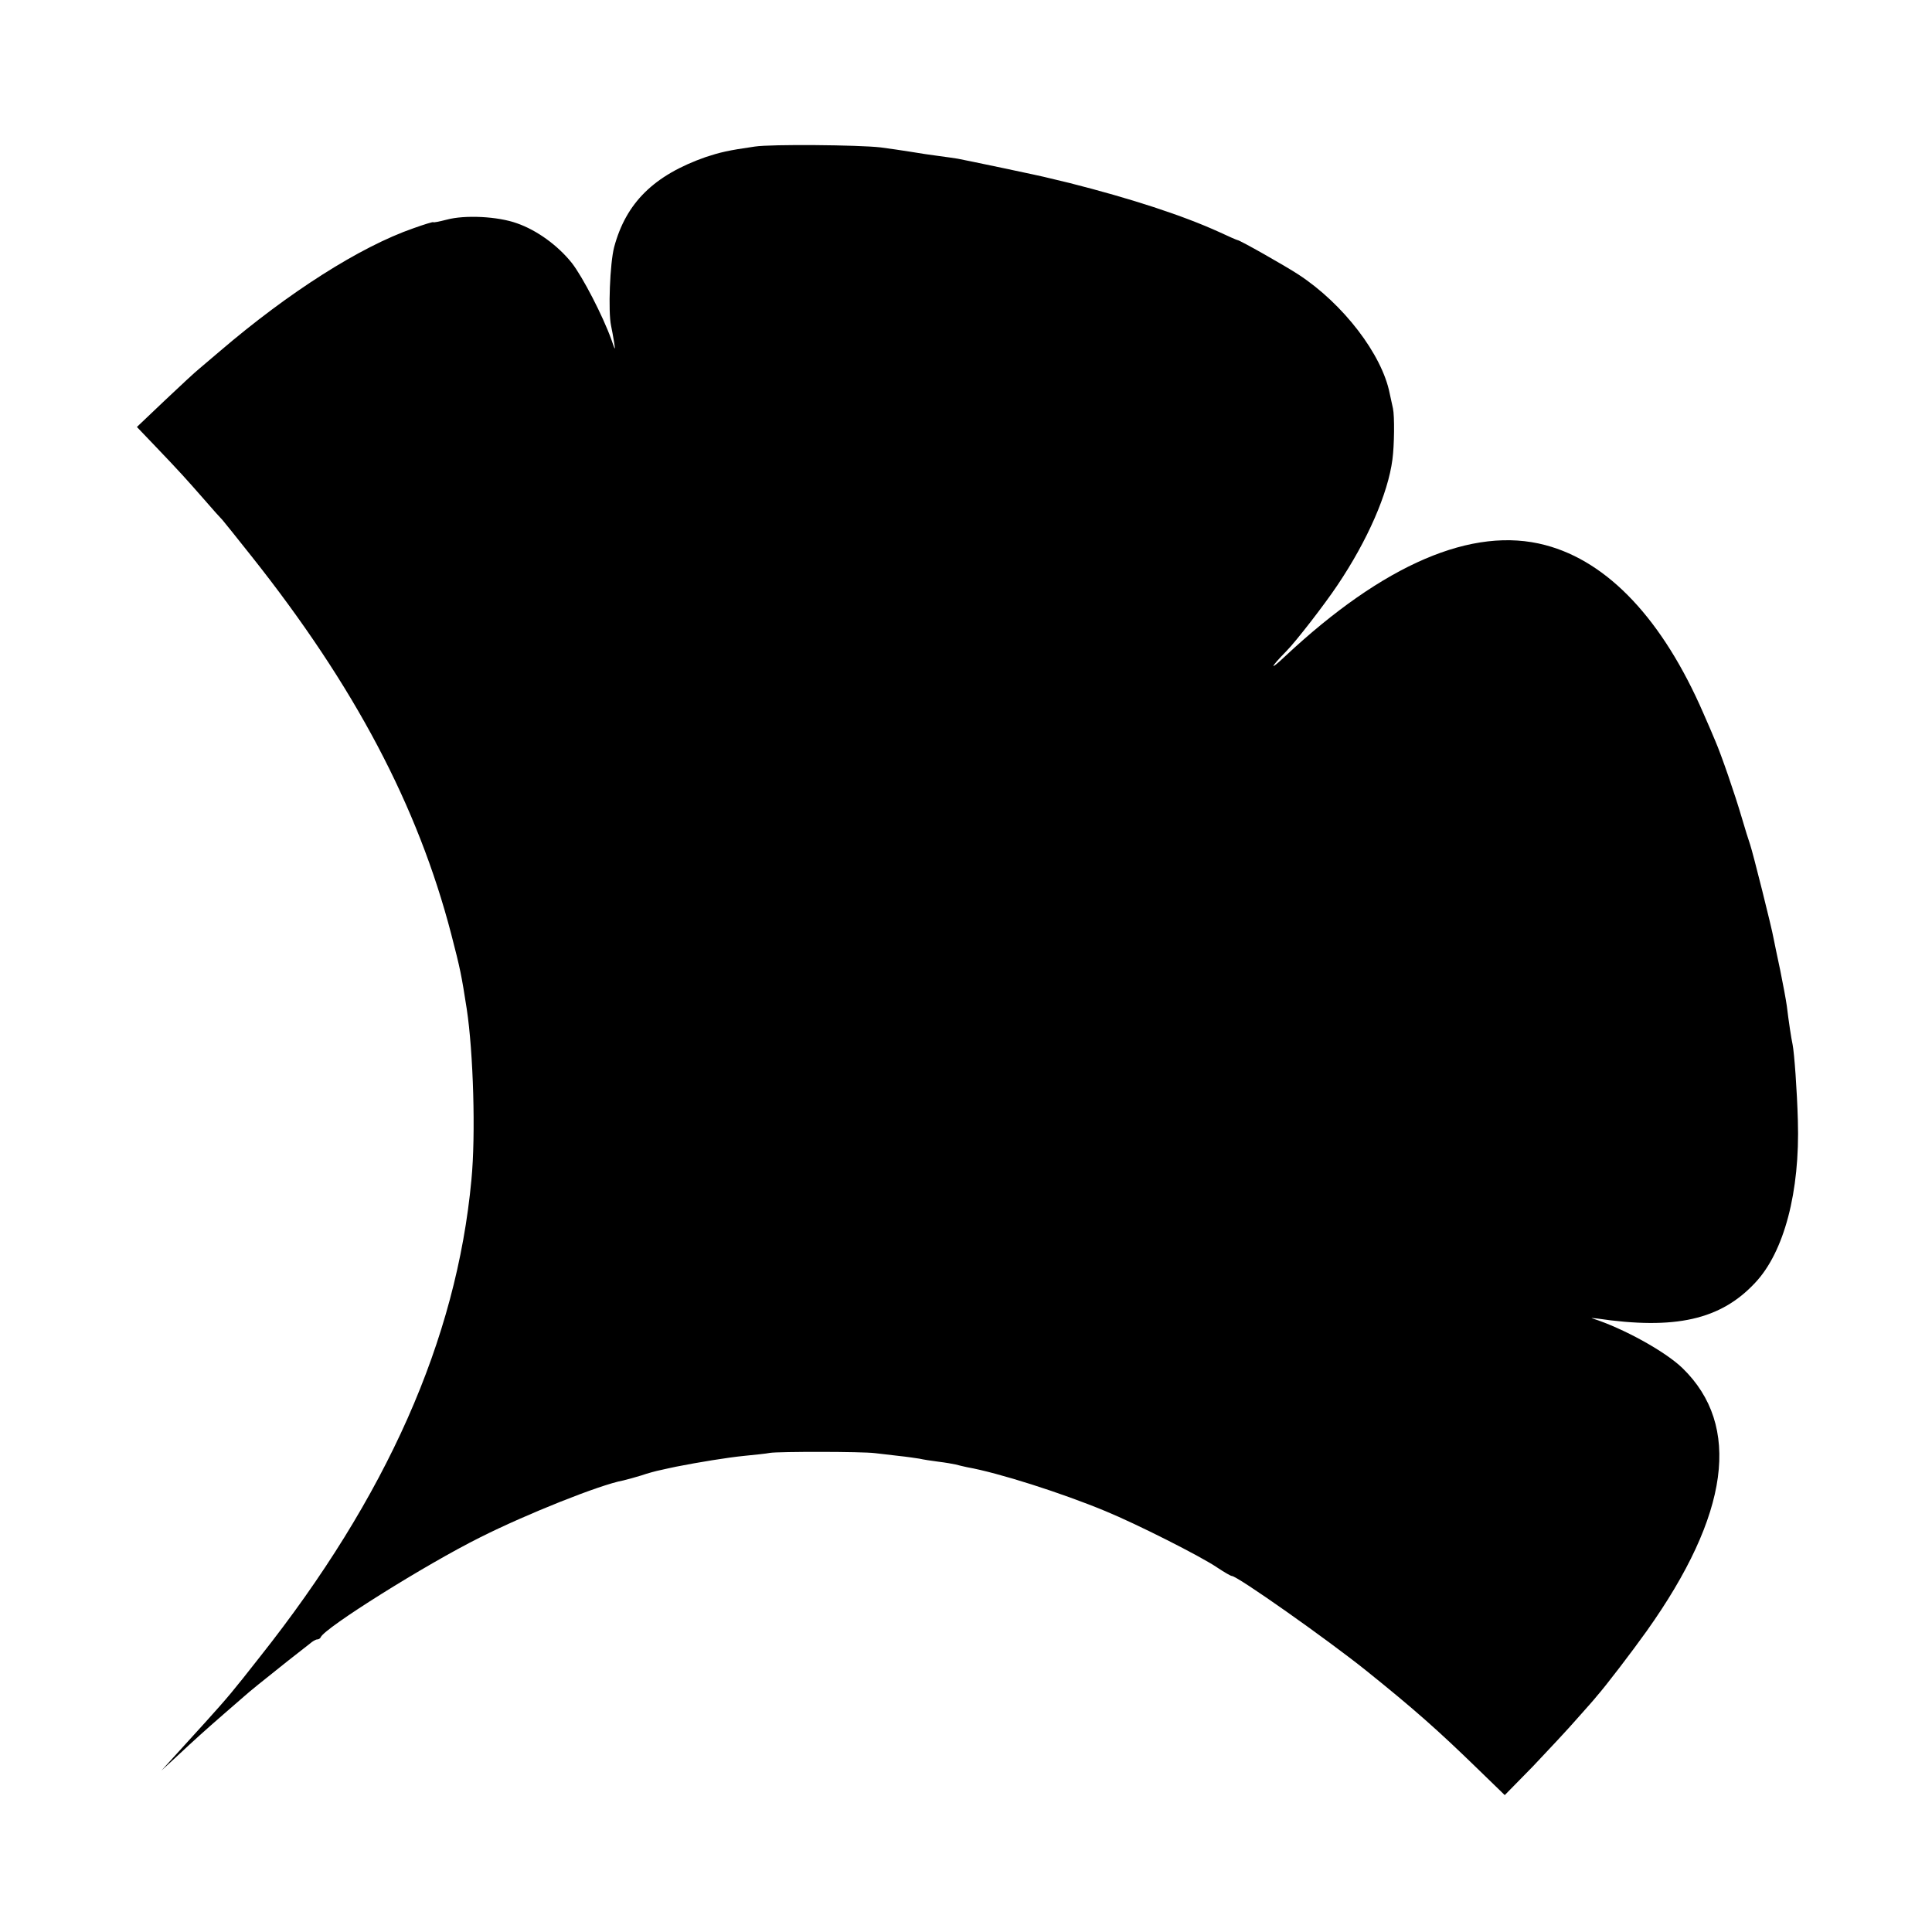
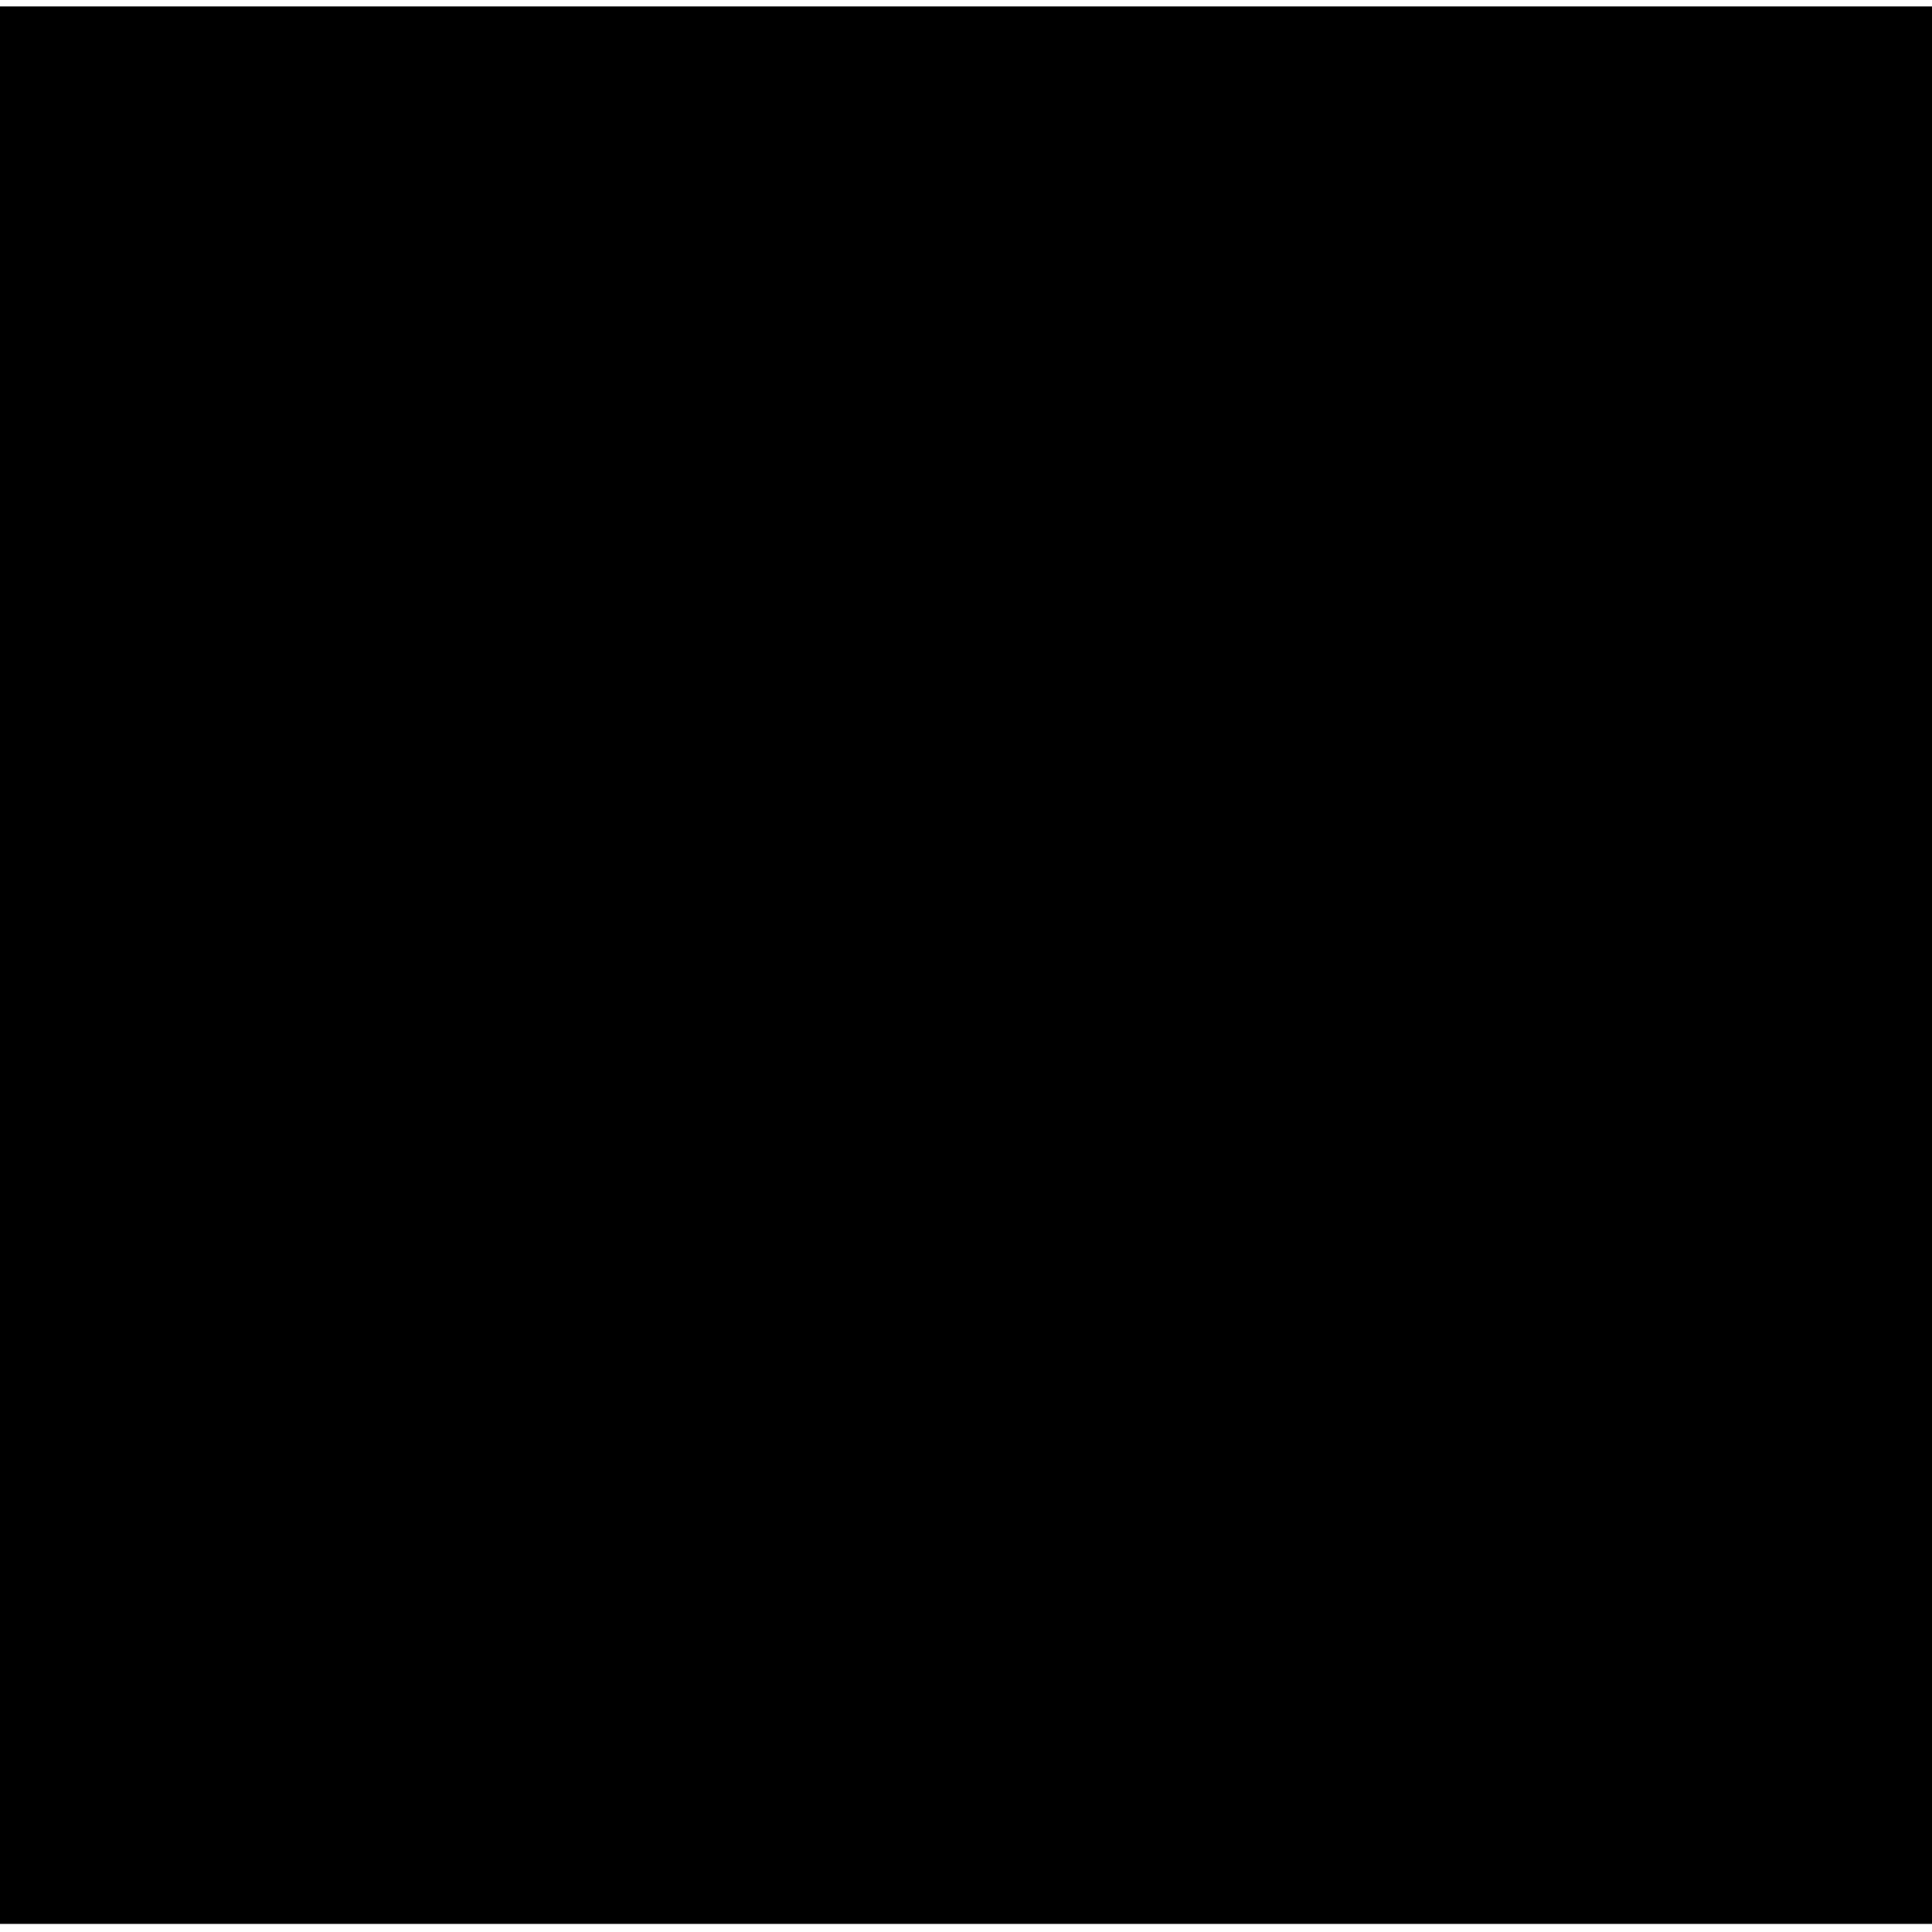
- <svg xmlns="http://www.w3.org/2000/svg" version="1.0" width="700pt" height="700pt" viewBox="0 0 700 700" preserveAspectRatio="xMidYMid meet">
-   <g transform="translate(0,700) scale(0.1,-0.1)" fill="#000000" stroke="none">
-     <path d="M2735 6469 c-98 -14 -126 -21 -178 -38 -188 -66 -289 -166 -332 -327 -15 -58 -22 -232 -11 -284 3 -14 8 -41 11 -60 5 -32 4 -31 -10 10 -31 86 -104 227 -143 277 -51 64 -127 119 -199 144 -69 25 -189 31 -255 13 -27 -7 -48 -11 -48 -9 0 2 -33 -8 -72 -22 -193 -67 -452 -232 -702 -446 -27 -23 -60 -51 -73 -62 -14 -11 -70 -63 -126 -116 l-101 -96 66 -69 c90 -94 114 -121 178 -194 30 -35 60 -68 66 -74 5 -6 53 -65 105 -131 374 -471 603 -905 724 -1370 33 -127 37 -148 56 -270 24 -157 33 -457 17 -620 -54 -579 -307 -1149 -767 -1729 -98 -125 -114 -144 -196 -235 -54 -59 -60 -66 -120 -132 l-40 -44 50 46 c76 71 104 96 175 158 36 31 70 61 76 66 14 13 72 60 154 125 36 28 73 57 83 65 9 8 21 15 26 15 5 0 11 3 13 8 14 34 381 264 578 362 167 84 435 191 518 206 13 3 42 11 65 18 23 8 56 17 72 20 17 4 41 9 55 12 81 16 185 33 245 39 39 4 81 8 95 11 32 5 334 5 380 -1 19 -2 58 -7 86 -10 29 -3 62 -8 75 -10 13 -3 44 -8 69 -11 25 -3 53 -8 62 -10 10 -3 29 -7 42 -10 113 -20 342 -93 501 -159 112 -46 346 -164 406 -205 24 -16 48 -30 52 -30 20 0 346 -230 487 -343 173 -139 259 -215 403 -355 l99 -96 102 104 c55 58 128 136 161 174 33 37 65 73 70 80 32 36 129 163 181 236 301 423 344 745 130 953 -63 61 -216 145 -326 180 -8 2 -1 2 15 0 284 -42 449 -5 574 129 105 111 163 330 155 588 -3 110 -13 245 -19 275 -5 23 -14 82 -21 140 -3 22 -14 81 -24 130 -11 50 -21 101 -24 115 -6 36 -75 311 -85 340 -5 14 -19 59 -31 100 -24 82 -74 227 -95 275 -7 17 -26 62 -43 100 -147 339 -345 550 -573 610 -263 70 -586 -69 -944 -404 -57 -54 -54 -41 5 19 35 35 140 171 186 240 109 162 183 332 199 455 7 51 8 158 2 185 -2 8 -7 33 -12 55 -28 141 -168 324 -330 430 -47 31 -213 125 -221 125 -2 0 -32 13 -66 29 -134 61 -322 122 -543 178 -33 8 -67 16 -75 18 -25 7 -303 65 -330 70 -14 2 -45 7 -70 10 -25 3 -70 10 -100 15 -30 5 -80 12 -110 16 -79 9 -396 12 -455 3z" />
+ <svg xmlns="http://www.w3.org/2000/svg" version="1.0" width="1197pt" height="1197pt" viewBox="0 0 1197 1197" preserveAspectRatio="xMidYMid meet">
+   <g transform="translate(0,1197) scale(0.1,-0.1)" fill="#000000" stroke="none">
+     <path d="M0 5990 l0 -5940 5985 0 5985 0 0 5940 0 5940 -5985 0 -5985 0 0 -5940z" />
  </g>
</svg>
